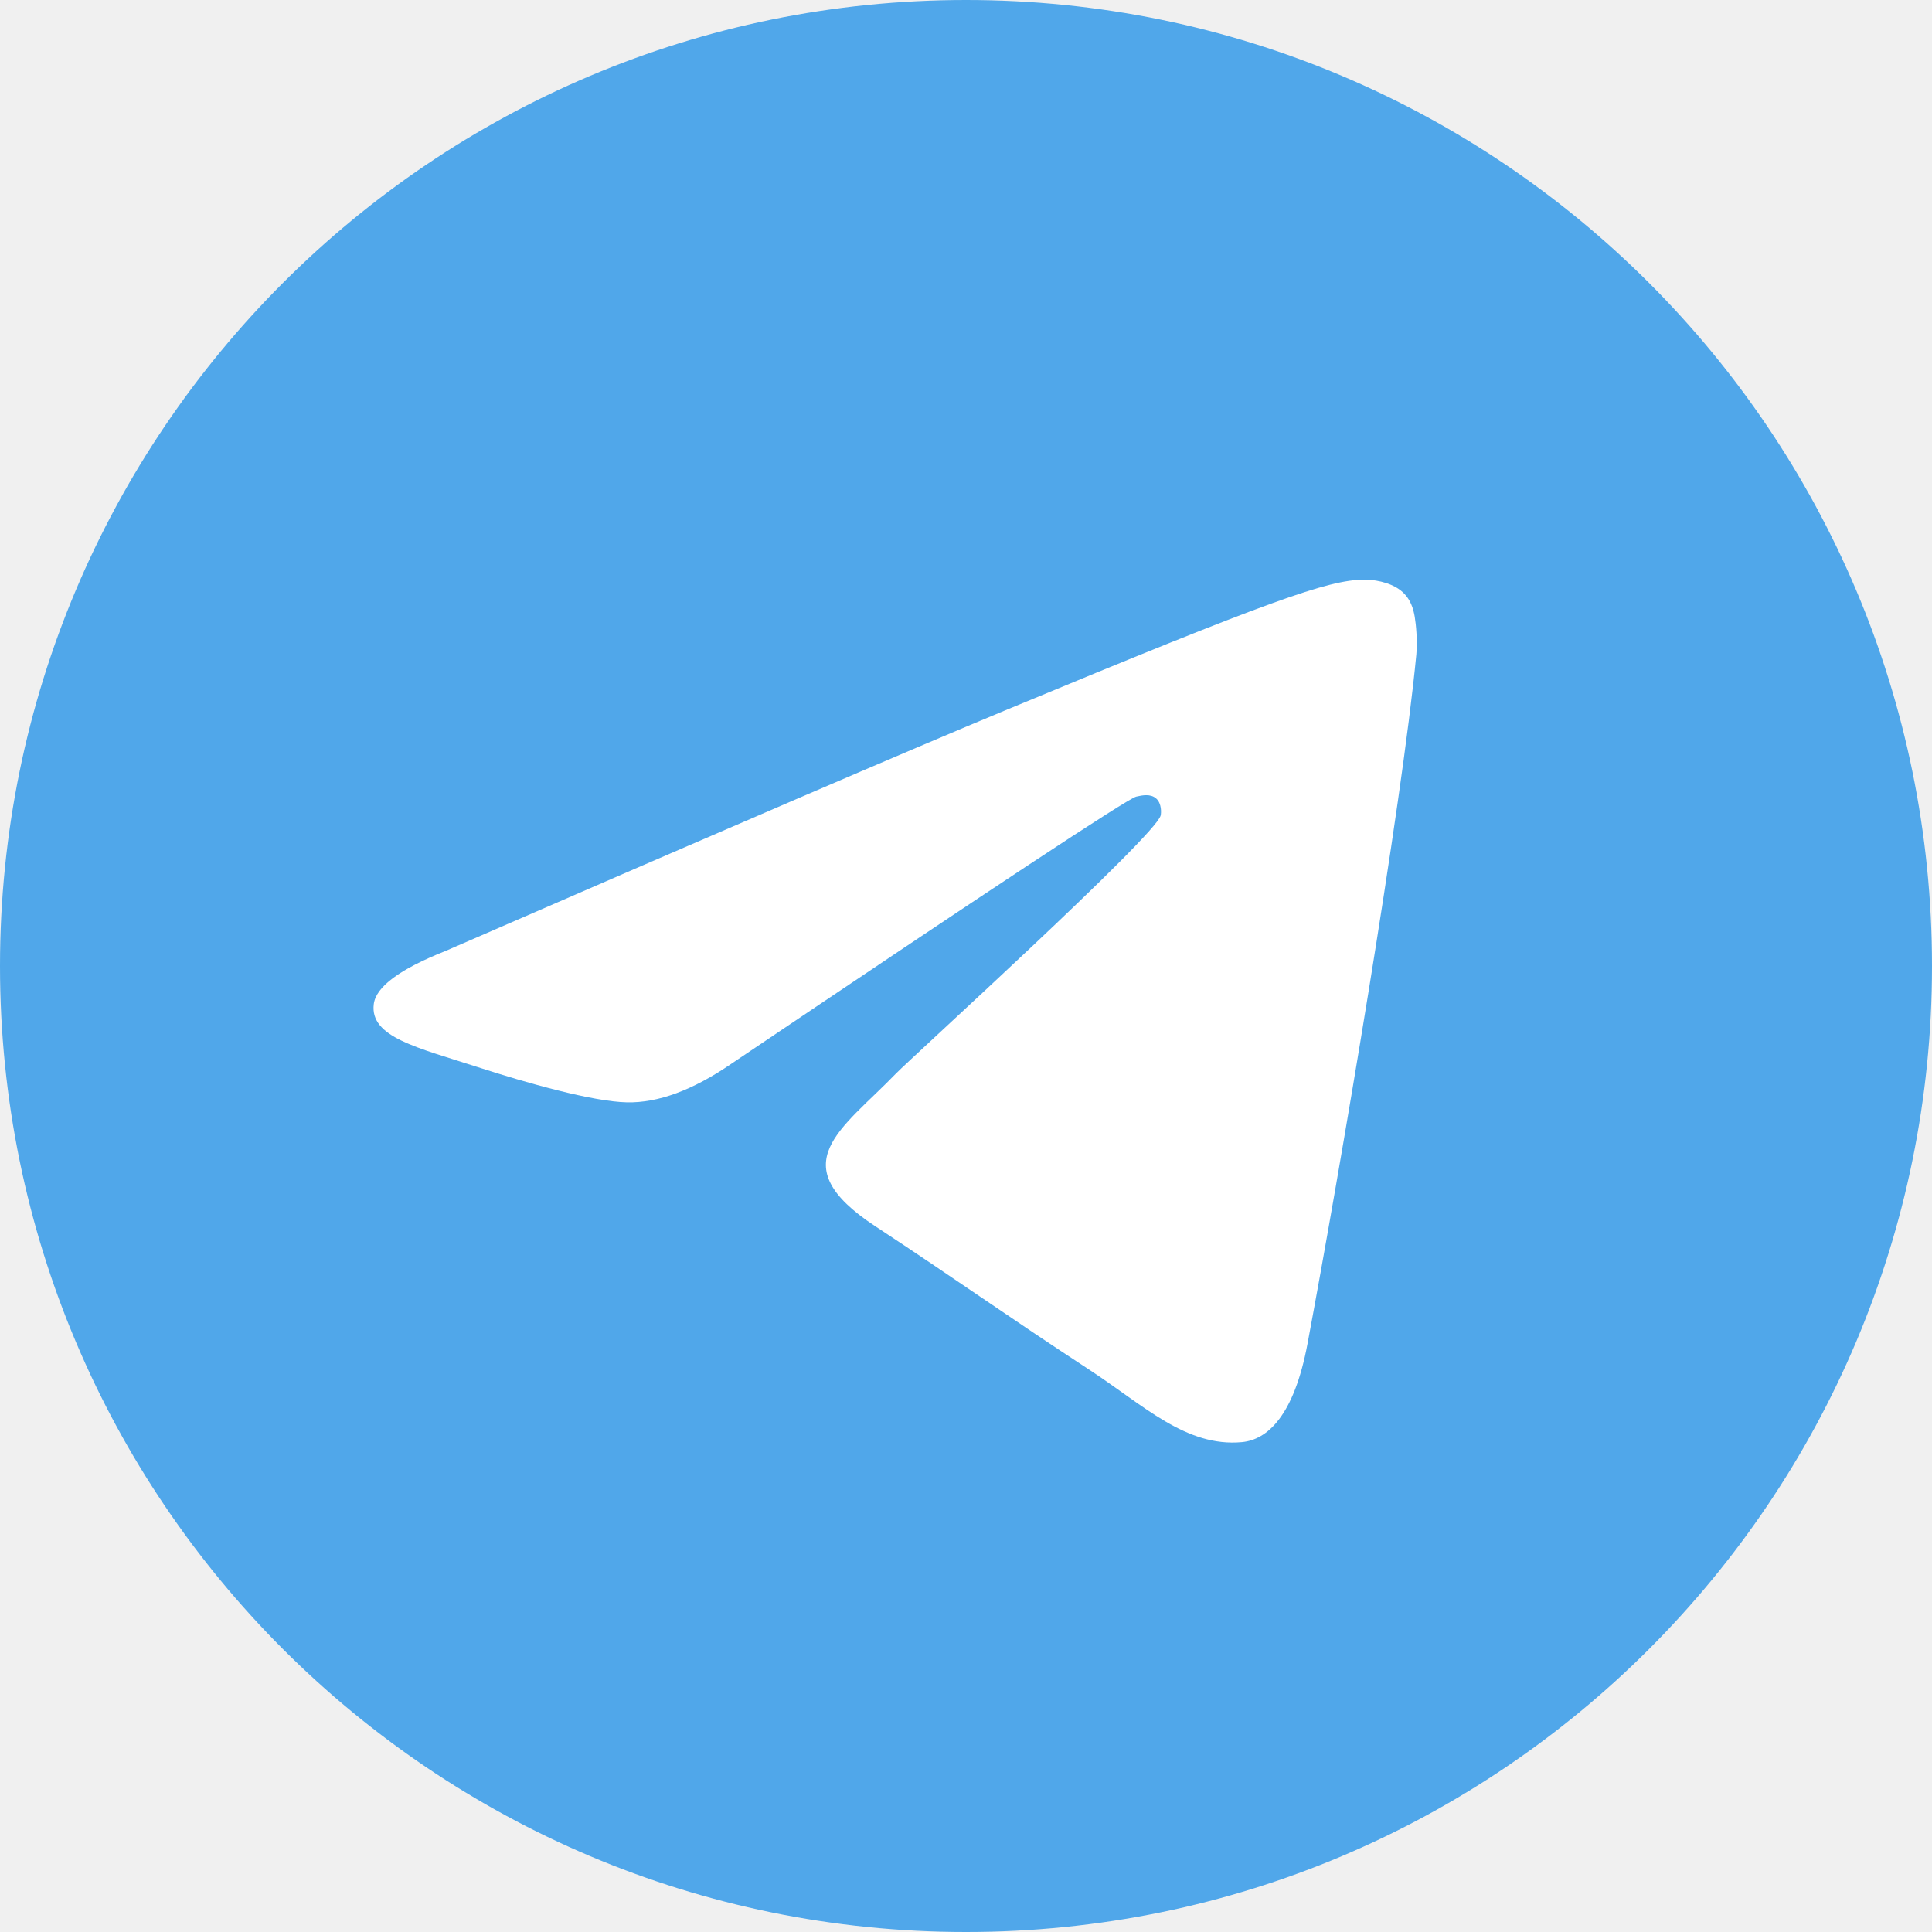
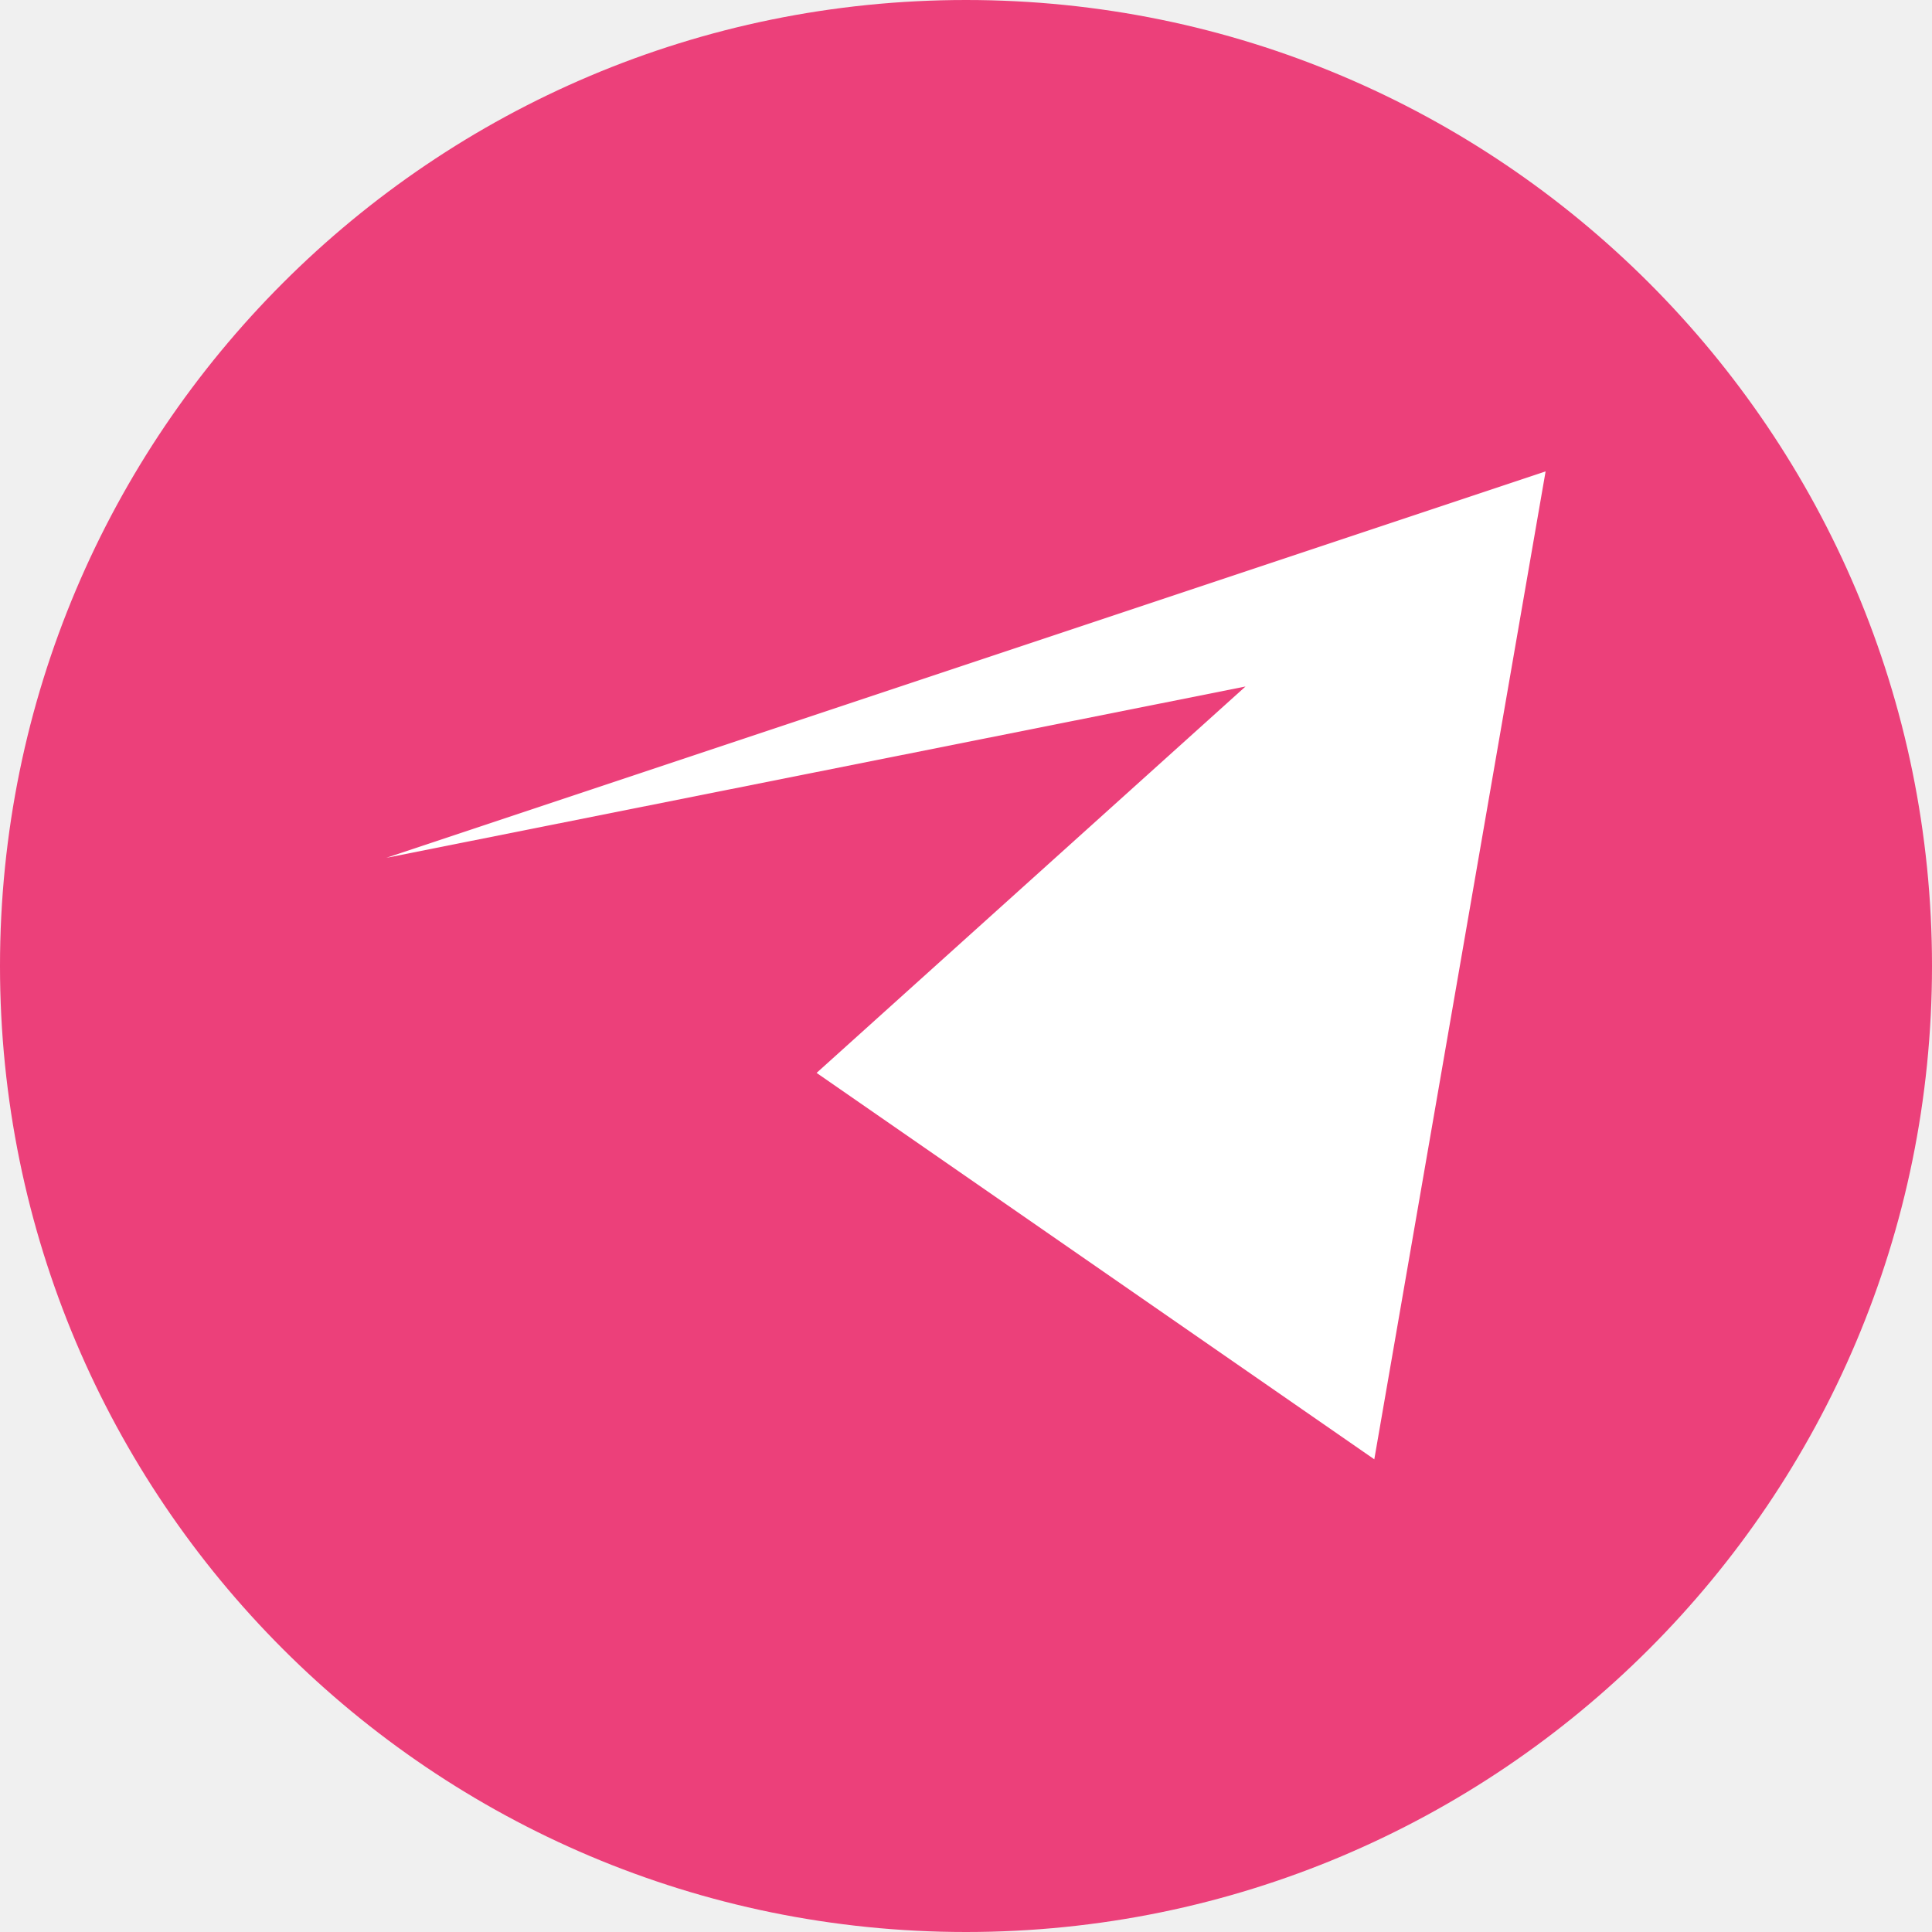
<svg xmlns="http://www.w3.org/2000/svg" width="150px" height="150px" viewBox="0 0 150 150" version="1.1">
-   <circle id="Oval" fill="#50A7EA" cx="75" cy="75" r="75" />
-   <path d="M34.568,73.843 C56.312,64.388 70.81,58.154 78.065,55.143 C98.778,46.544 103.082,45.05 105.888,45 C106.505,44.99 107.884,45.142 108.778,45.866 C109.532,46.477 109.74,47.303 109.839,47.882 C109.939,48.461 110.062,49.781 109.964,50.813 C108.842,62.584 103.985,91.15 101.514,104.334 C100.468,109.913 98.41,111.784 96.417,111.967 C92.085,112.365 88.796,109.11 84.601,106.365 C78.037,102.07 74.328,99.396 67.956,95.205 C60.592,90.362 65.366,87.7 69.563,83.349 C70.661,82.211 89.745,64.885 90.114,63.313 C90.16,63.117 90.203,62.384 89.767,61.997 C89.331,61.61 88.687,61.743 88.223,61.848 C87.564,61.997 77.078,68.915 56.762,82.603 C53.786,84.643 51.089,85.637 48.674,85.585 C46.011,85.527 40.888,84.082 37.08,82.846 C32.409,81.331 28.696,80.53 29.02,77.956 C29.188,76.615 31.038,75.244 34.568,73.843 Z" id="Path-3" fill="#FFFFFF" />
+   <circle id="Oval" fill="#EC407A" cx="75" cy="75" r="75" />
+   <path d="M30,66.6 L120,36.6 L106.7,113.3 L63.4,83.3 L96.7,53.3 Z" id="Path-3" fill="#FFFFFF" />
</svg>
